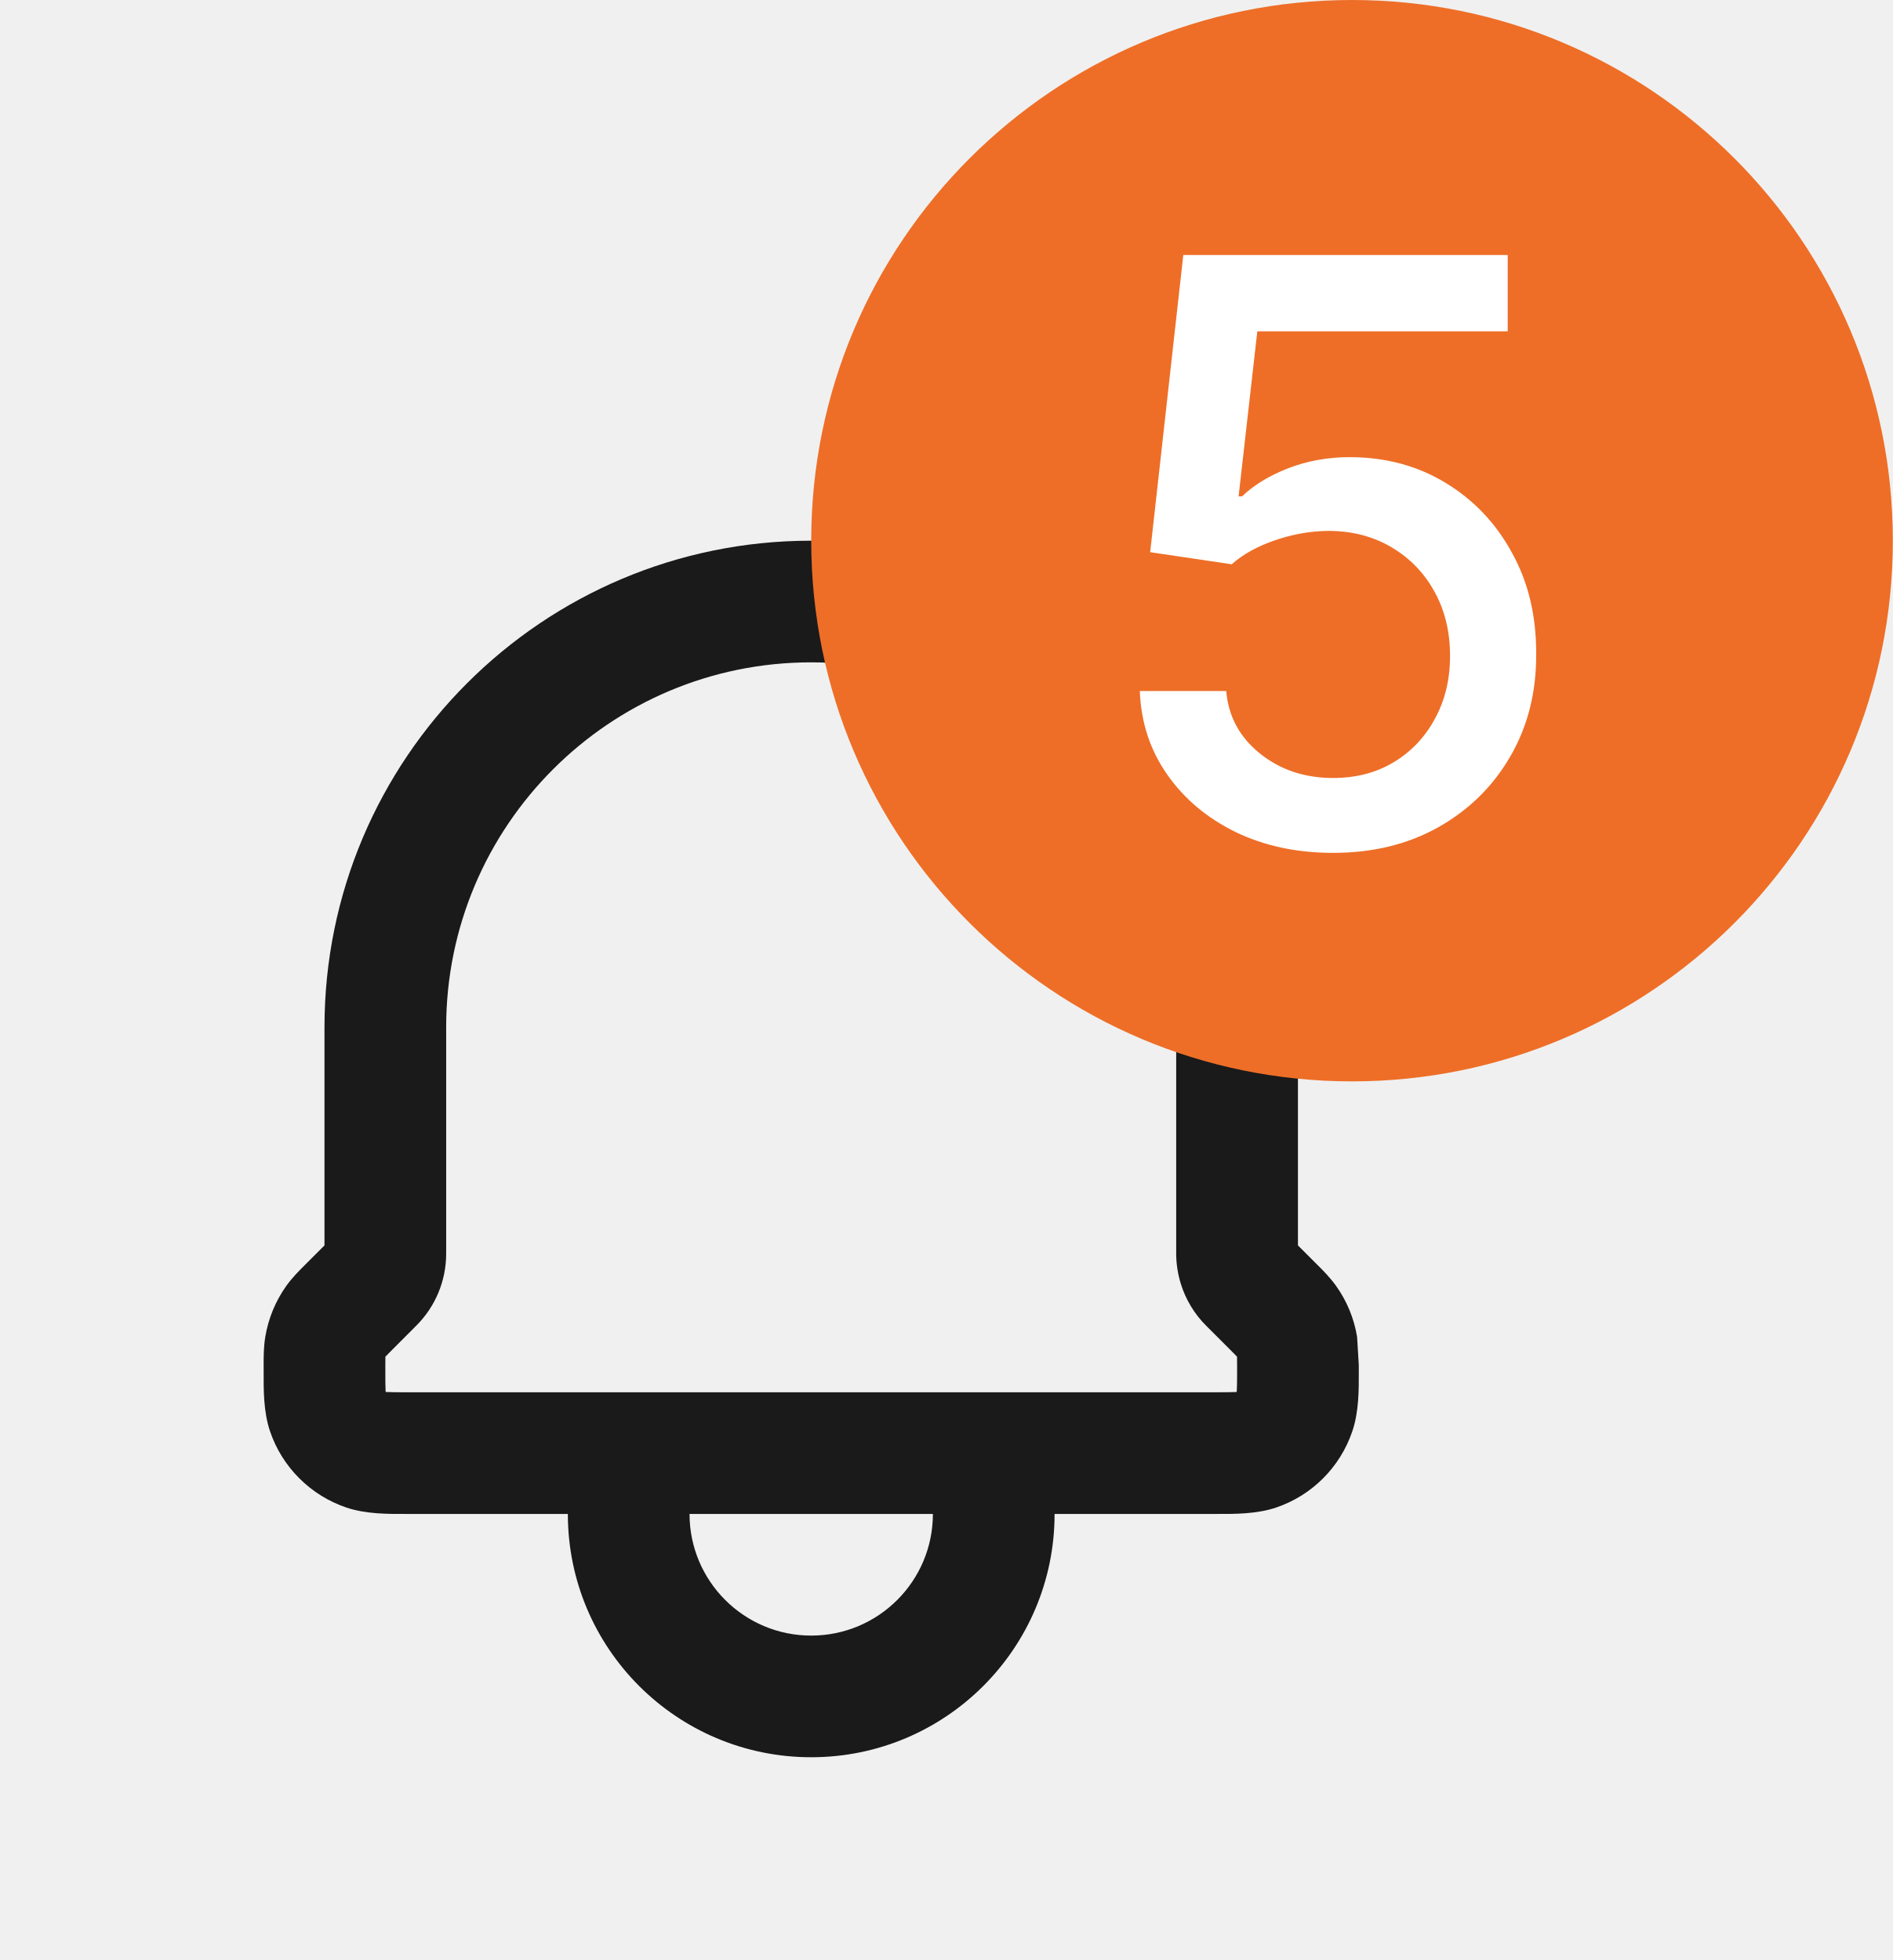
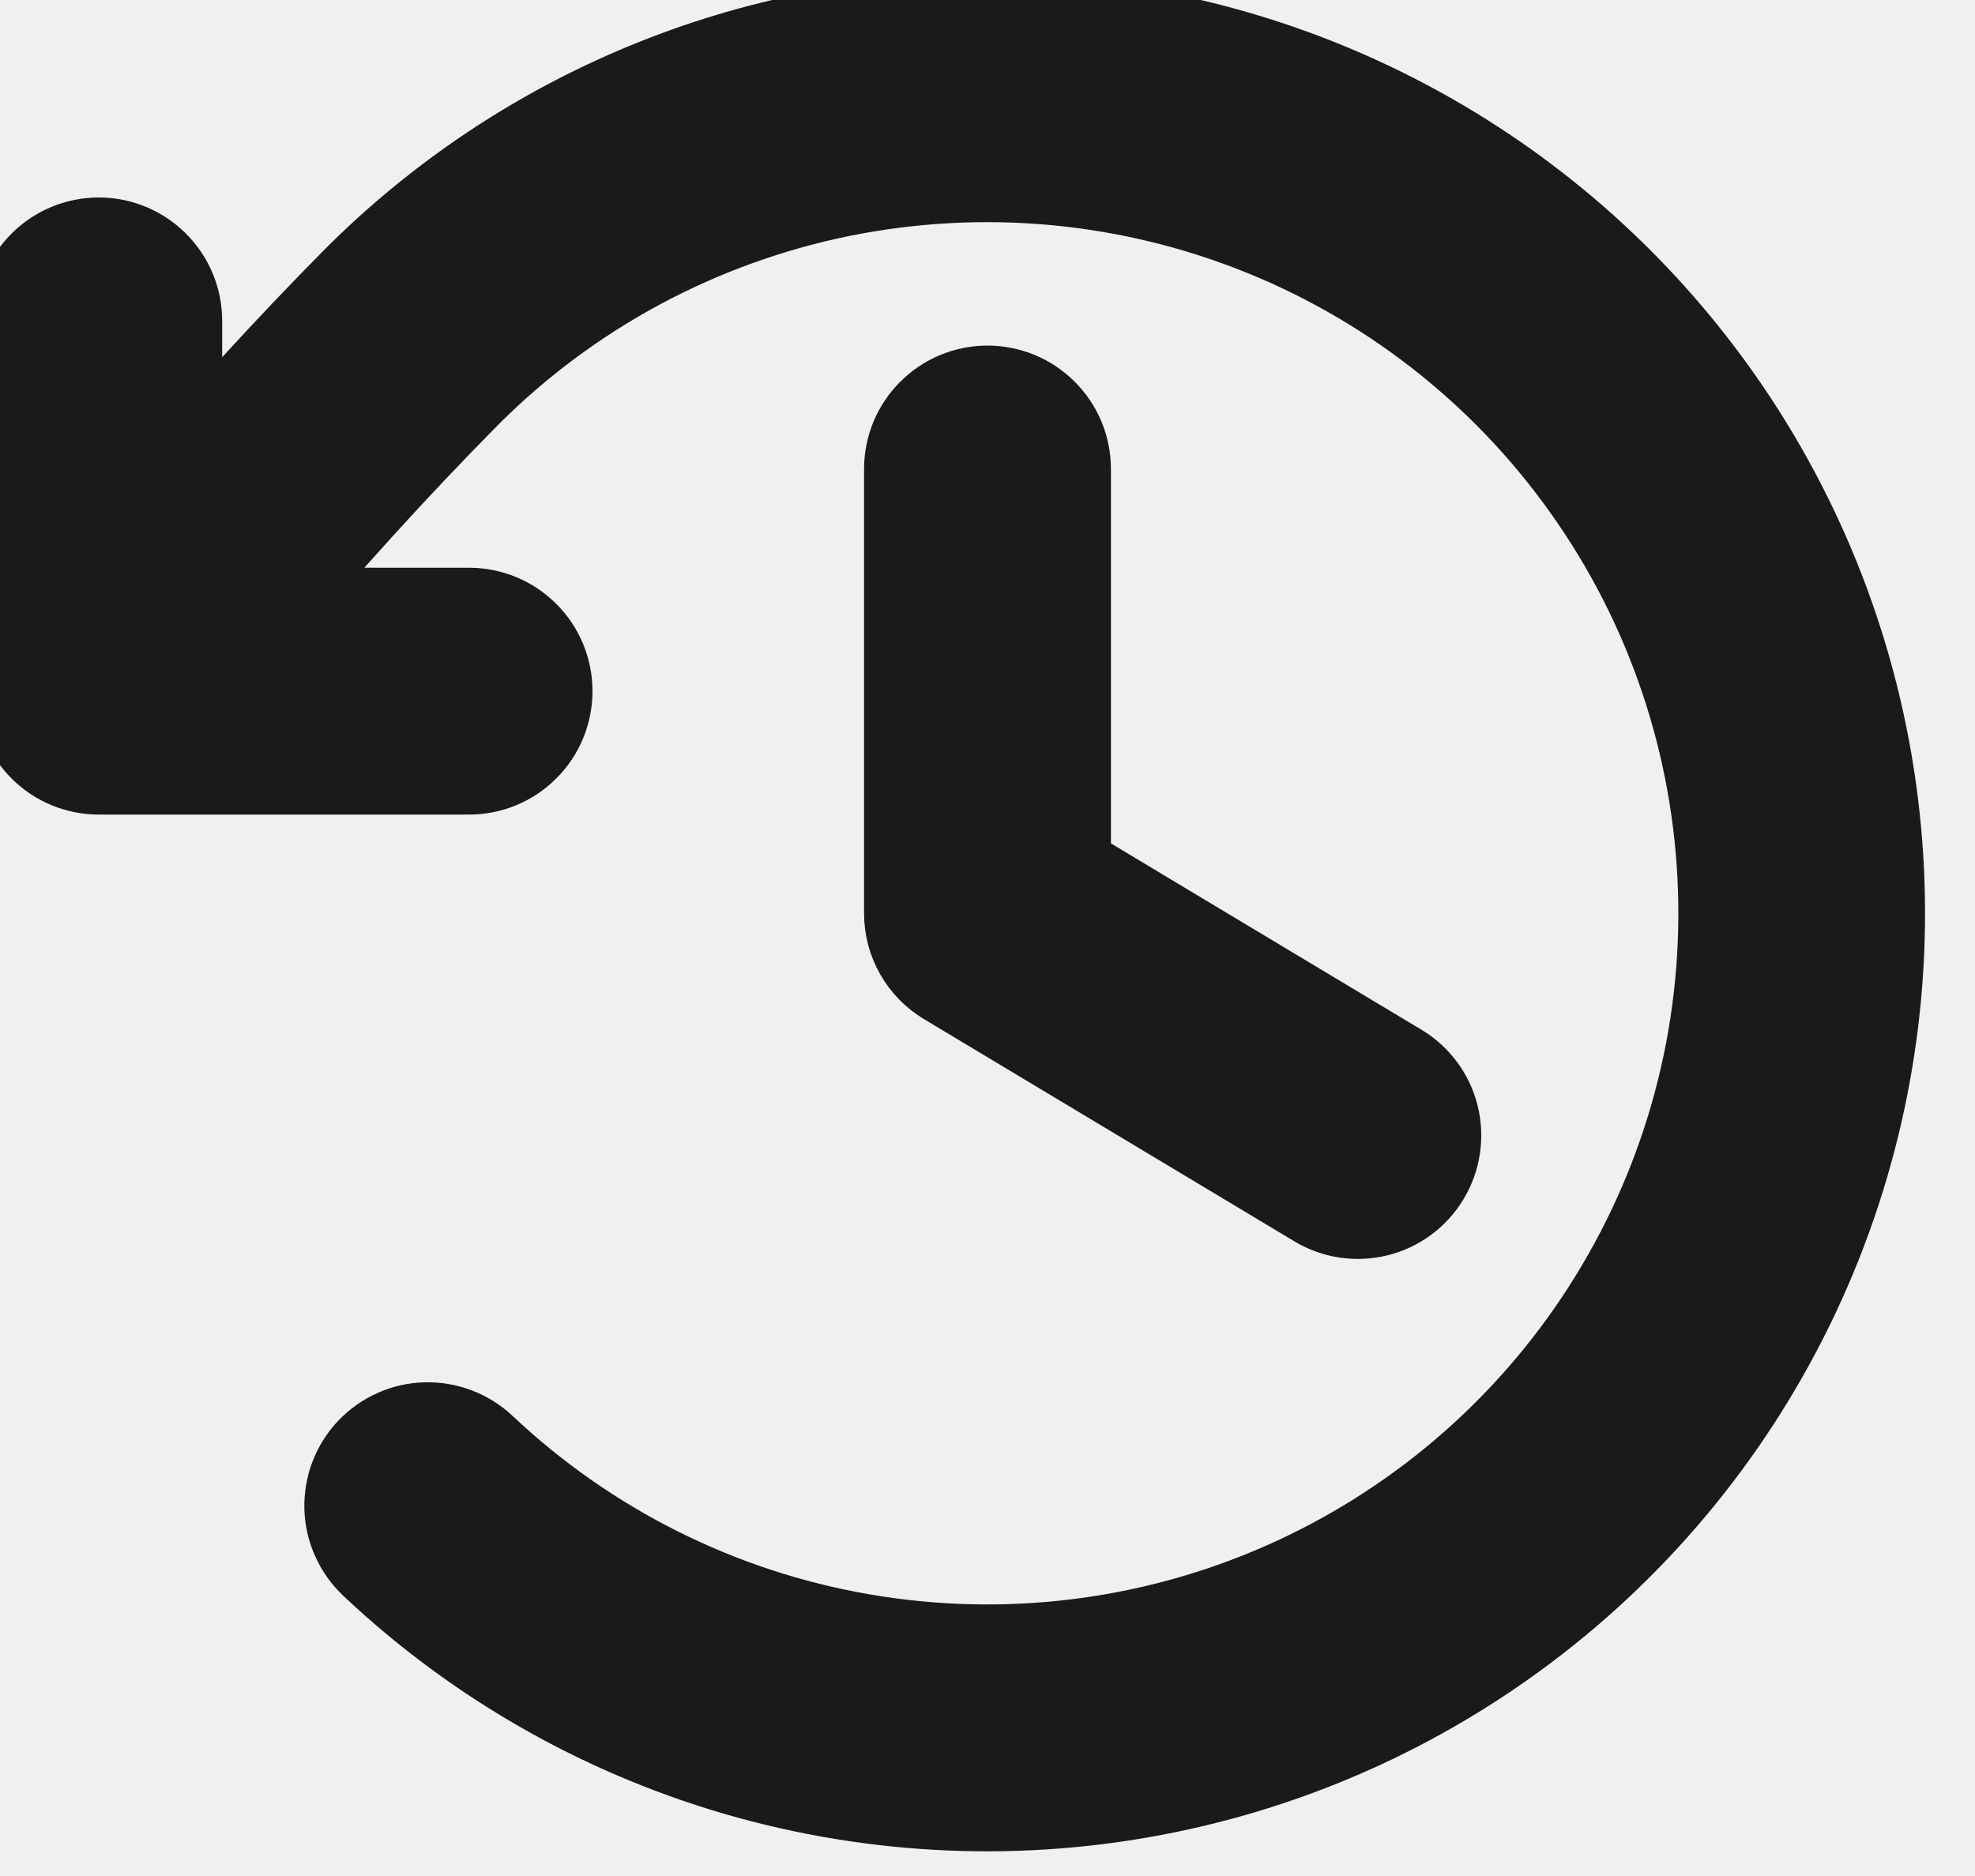
- <svg xmlns="http://www.w3.org/2000/svg" width="28" height="29" viewBox="0 0 28 29" fill="none">
-   <path d="M12 8C15.976 8 19.2 11.224 19.2 15.2V18.427L19.486 18.713C19.57 18.796 19.674 18.901 19.762 19.023C19.925 19.25 20.031 19.51 20.075 19.781L20.1 20.197V20.303C20.101 20.565 20.102 20.888 20.005 21.175C19.826 21.706 19.41 22.125 18.876 22.306C18.59 22.402 18.267 22.401 18.006 22.4H15.6C15.6 24.388 13.988 26 12 26C10.012 26 8.4 24.389 8.4 22.4H5.993C5.733 22.401 5.411 22.402 5.125 22.306C4.593 22.126 4.174 21.708 3.994 21.176C3.897 20.889 3.899 20.565 3.9 20.303V20.195C3.899 20.077 3.9 19.929 3.924 19.781C3.969 19.508 4.076 19.249 4.237 19.023C4.325 18.901 4.43 18.796 4.515 18.712L4.8 18.427V15.2C4.8 11.224 8.024 8 12 8ZM10.2 22.4C10.2 23.394 11.006 24.2 12 24.2C12.994 24.2 13.8 23.394 13.8 22.4H10.2ZM12 9.8C9.018 9.8 6.6 12.218 6.6 15.2V18.55C6.6 18.949 6.441 19.332 6.159 19.613L5.809 19.964C5.752 20.021 5.723 20.05 5.703 20.071L5.701 20.073V20.076C5.7 20.106 5.7 20.146 5.7 20.227C5.7 20.411 5.7 20.511 5.704 20.584L5.705 20.595L5.715 20.596C5.787 20.6 5.886 20.6 6.068 20.6H17.932C18.113 20.6 18.213 20.6 18.285 20.596L18.294 20.595L18.295 20.584C18.299 20.522 18.3 20.441 18.3 20.307V20.227C18.3 20.147 18.3 20.106 18.299 20.077L18.298 20.073L18.297 20.071C18.277 20.05 18.248 20.021 18.191 19.964L17.84 19.613C17.667 19.44 17.541 19.229 17.469 19C17.424 18.856 17.399 18.704 17.399 18.55V15.2C17.399 12.218 14.982 9.8 12 9.8Z" fill="#1A1A1A" />
-   <rect x="12" width="16" height="16" rx="8" fill="#EE6E27" />
-   <path d="M19.72 12.619C19.186 12.619 18.706 12.517 18.28 12.312C17.857 12.105 17.518 11.821 17.266 11.46C17.013 11.099 16.878 10.688 16.861 10.224H18.139C18.171 10.599 18.337 10.908 18.638 11.149C18.939 11.391 19.3 11.511 19.72 11.511C20.055 11.511 20.352 11.435 20.611 11.281C20.872 11.125 21.077 10.911 21.224 10.638C21.375 10.365 21.45 10.054 21.45 9.705C21.45 9.349 21.374 9.033 21.22 8.754C21.067 8.476 20.855 8.257 20.585 8.098C20.318 7.939 20.011 7.858 19.665 7.855C19.401 7.855 19.135 7.901 18.868 7.991C18.601 8.082 18.385 8.202 18.22 8.349L17.014 8.17L17.504 3.773H22.303V4.902H18.599L18.322 7.344H18.374C18.544 7.179 18.77 7.041 19.051 6.93C19.335 6.82 19.639 6.764 19.963 6.764C20.494 6.764 20.967 6.891 21.382 7.143C21.8 7.396 22.128 7.741 22.366 8.179C22.608 8.614 22.727 9.114 22.724 9.679C22.727 10.244 22.599 10.749 22.341 11.192C22.085 11.635 21.73 11.984 21.276 12.24C20.824 12.493 20.305 12.619 19.72 12.619Z" fill="white" />
+ <svg xmlns="http://www.w3.org/2000/svg" width="20" height="19" viewBox="0 0 20 19" fill="none">
+   <path d="M10.75 4.75V8.825L14.136 10.857C14.307 10.959 14.43 11.125 14.478 11.318C14.526 11.511 14.495 11.716 14.393 11.886C14.291 12.057 14.125 12.18 13.932 12.228C13.739 12.276 13.534 12.246 13.364 12.143L9.614 9.893C9.503 9.826 9.411 9.732 9.347 9.619C9.283 9.507 9.25 9.379 9.25 9.25V4.75C9.25 4.551 9.329 4.36 9.47 4.22C9.61 4.079 9.801 4 10 4C10.199 4 10.39 4.079 10.53 4.22C10.671 4.36 10.75 4.551 10.75 4.75ZM10 0.25C8.817 0.247 7.645 0.479 6.552 0.932C5.459 1.385 4.467 2.05 3.632 2.889C2.951 3.579 2.345 4.243 1.75 4.938V3.25C1.75 3.051 1.671 2.86 1.53 2.72C1.39 2.579 1.199 2.5 1 2.5C0.801 2.5 0.61 2.579 0.47 2.72C0.329 2.86 0.25 3.051 0.25 3.25V7C0.25 7.199 0.329 7.39 0.47 7.53C0.61 7.671 0.801 7.75 1 7.75H4.75C4.949 7.75 5.14 7.671 5.28 7.53C5.421 7.39 5.5 7.199 5.5 7C5.5 6.801 5.421 6.61 5.28 6.47C5.14 6.329 4.949 6.25 4.75 6.25H2.594C3.264 5.461 3.932 4.717 4.693 3.947C5.735 2.904 7.062 2.192 8.506 1.899C9.951 1.607 11.45 1.746 12.816 2.3C14.182 2.854 15.354 3.799 16.186 5.016C17.019 6.232 17.474 7.667 17.495 9.141C17.517 10.615 17.103 12.063 16.306 13.303C15.51 14.543 14.365 15.521 13.016 16.115C11.666 16.709 10.172 16.891 8.72 16.64C7.267 16.39 5.921 15.716 4.848 14.704C4.777 14.637 4.692 14.584 4.6 14.549C4.508 14.514 4.41 14.497 4.312 14.5C4.213 14.502 4.116 14.524 4.026 14.565C3.936 14.605 3.855 14.663 3.787 14.734C3.719 14.806 3.667 14.89 3.631 14.982C3.596 15.075 3.58 15.173 3.582 15.271C3.585 15.37 3.607 15.467 3.648 15.557C3.688 15.647 3.746 15.728 3.817 15.796C4.885 16.804 6.184 17.535 7.6 17.926C9.016 18.316 10.506 18.355 11.94 18.037C13.374 17.72 14.708 17.056 15.827 16.104C16.946 15.152 17.814 13.941 18.357 12.576C18.9 11.211 19.1 9.734 18.941 8.274C18.782 6.814 18.268 5.415 17.443 4.199C16.619 2.984 15.51 1.988 14.213 1.3C12.915 0.611 11.469 0.251 10 0.25Z" fill="#1A1A1A" stroke="#1A1A1A" strokeWidth="0.5" />
</svg>
